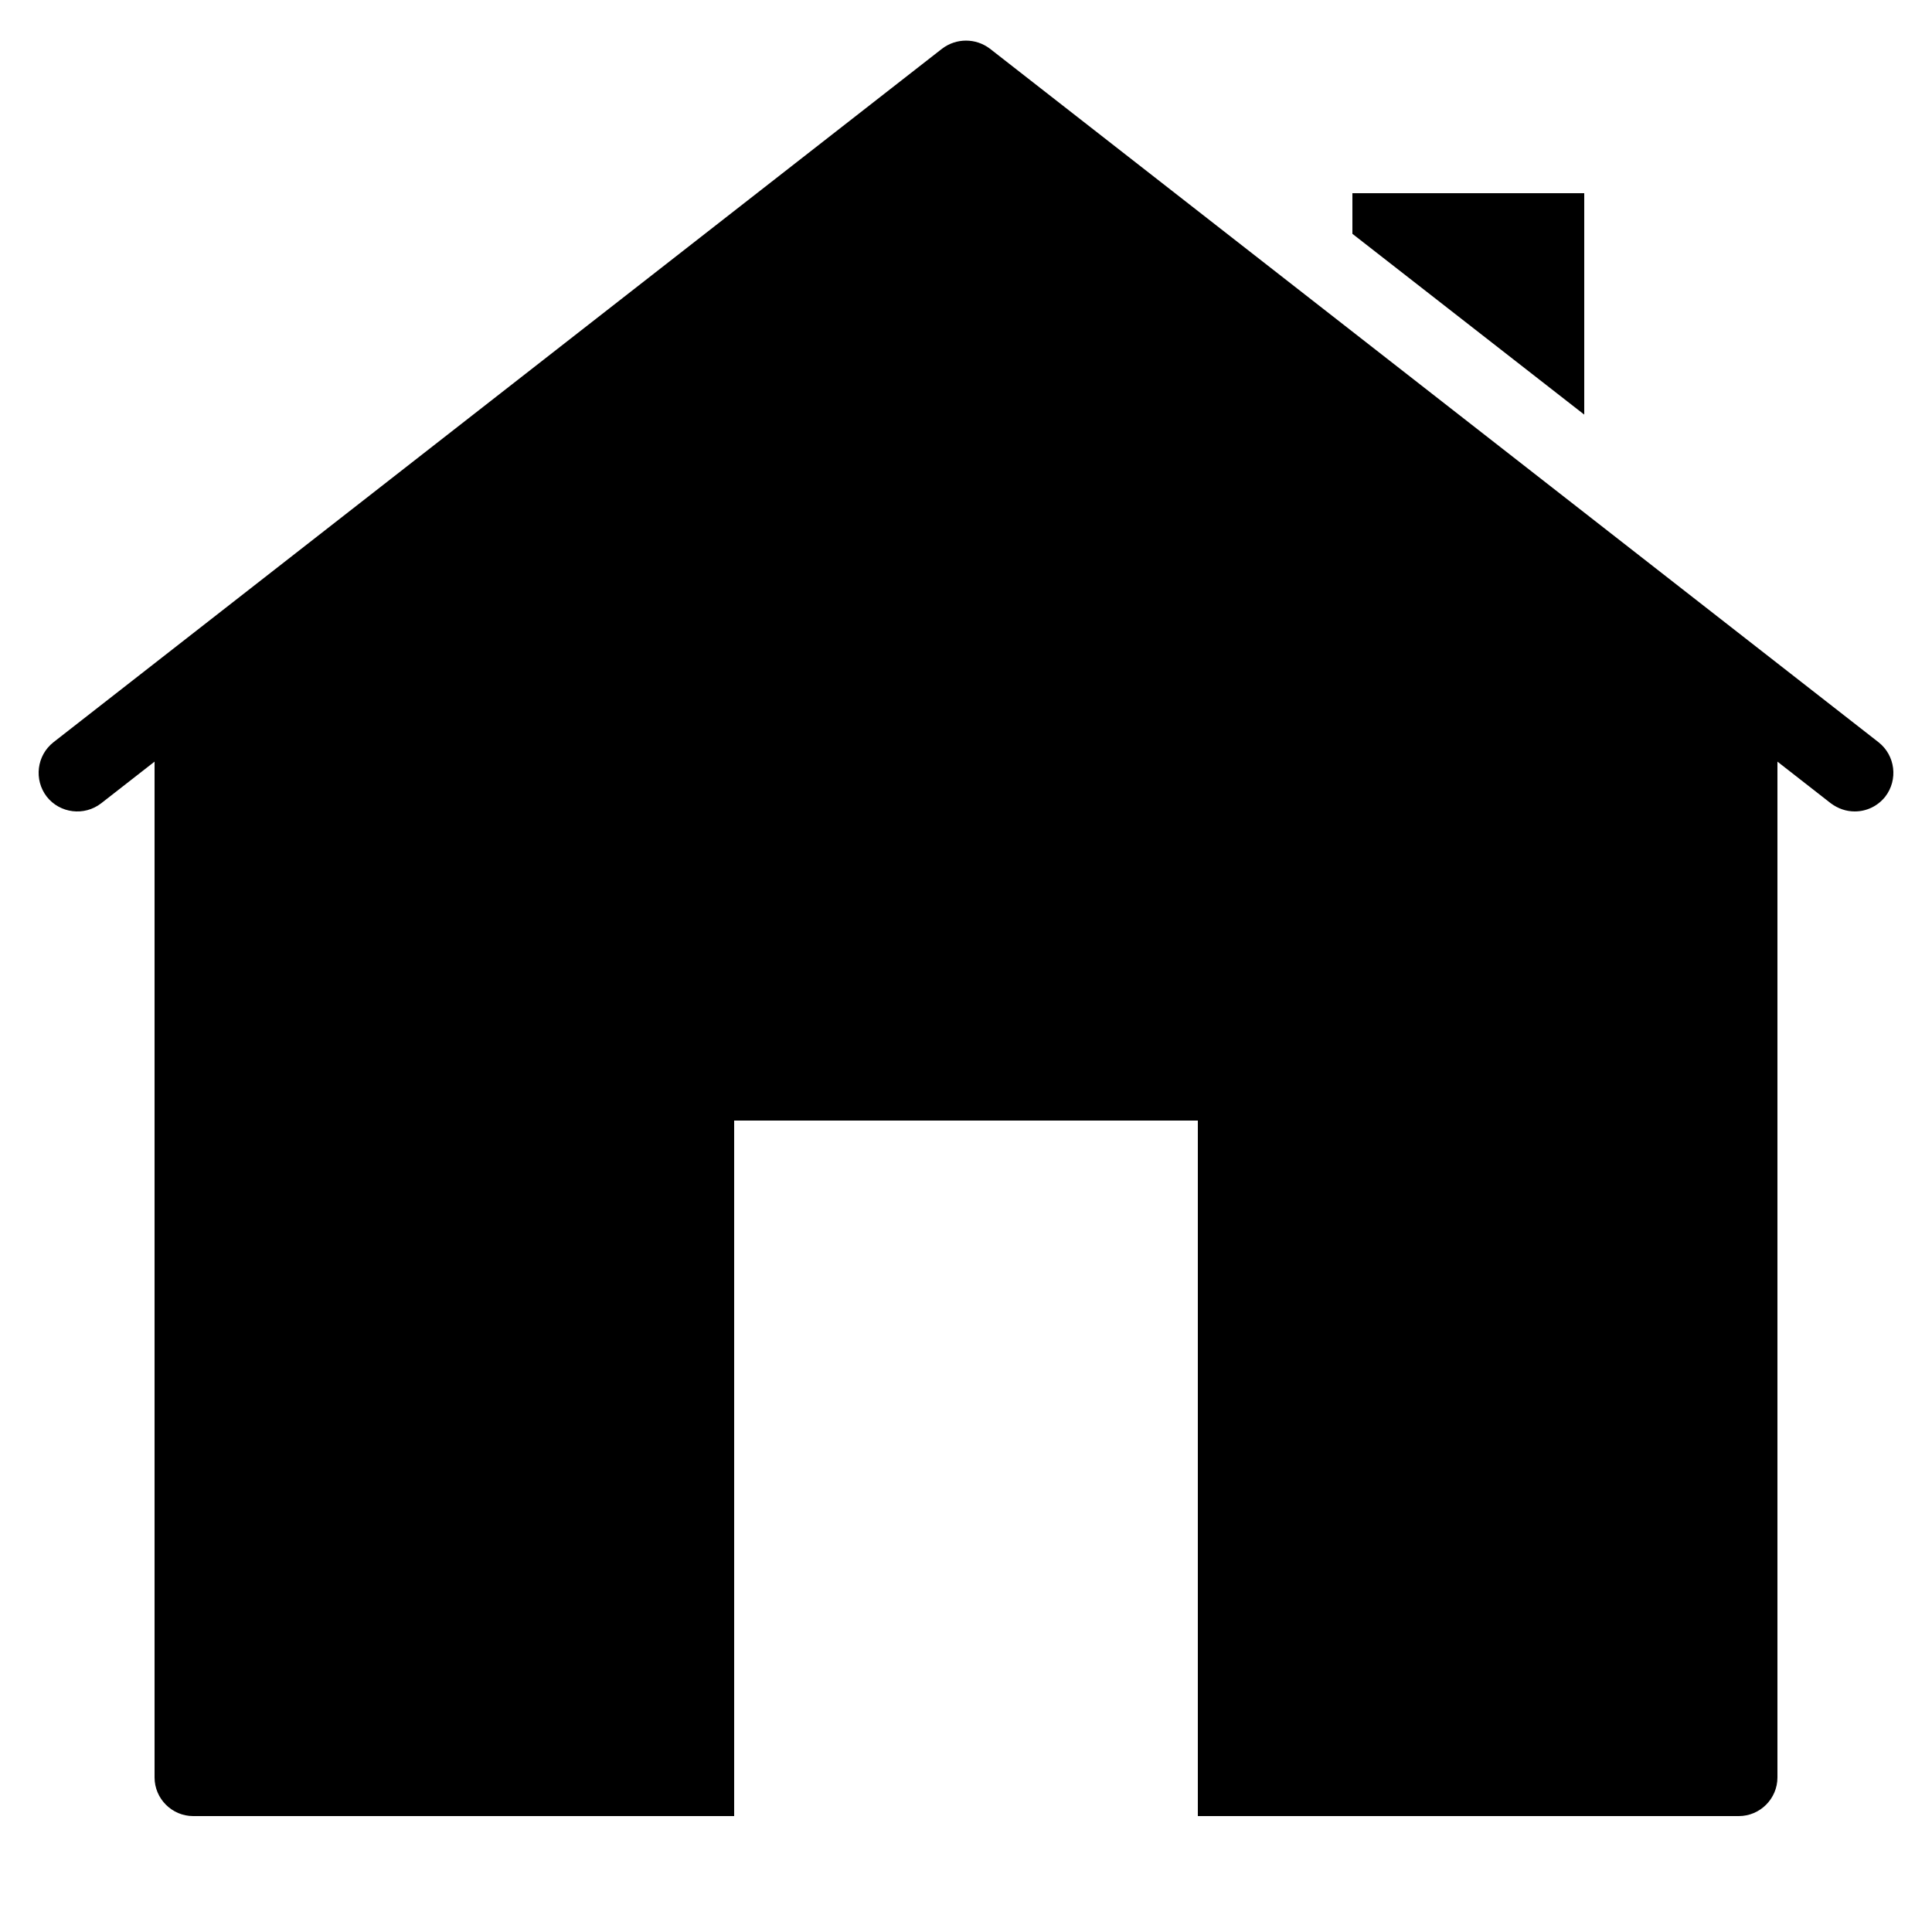
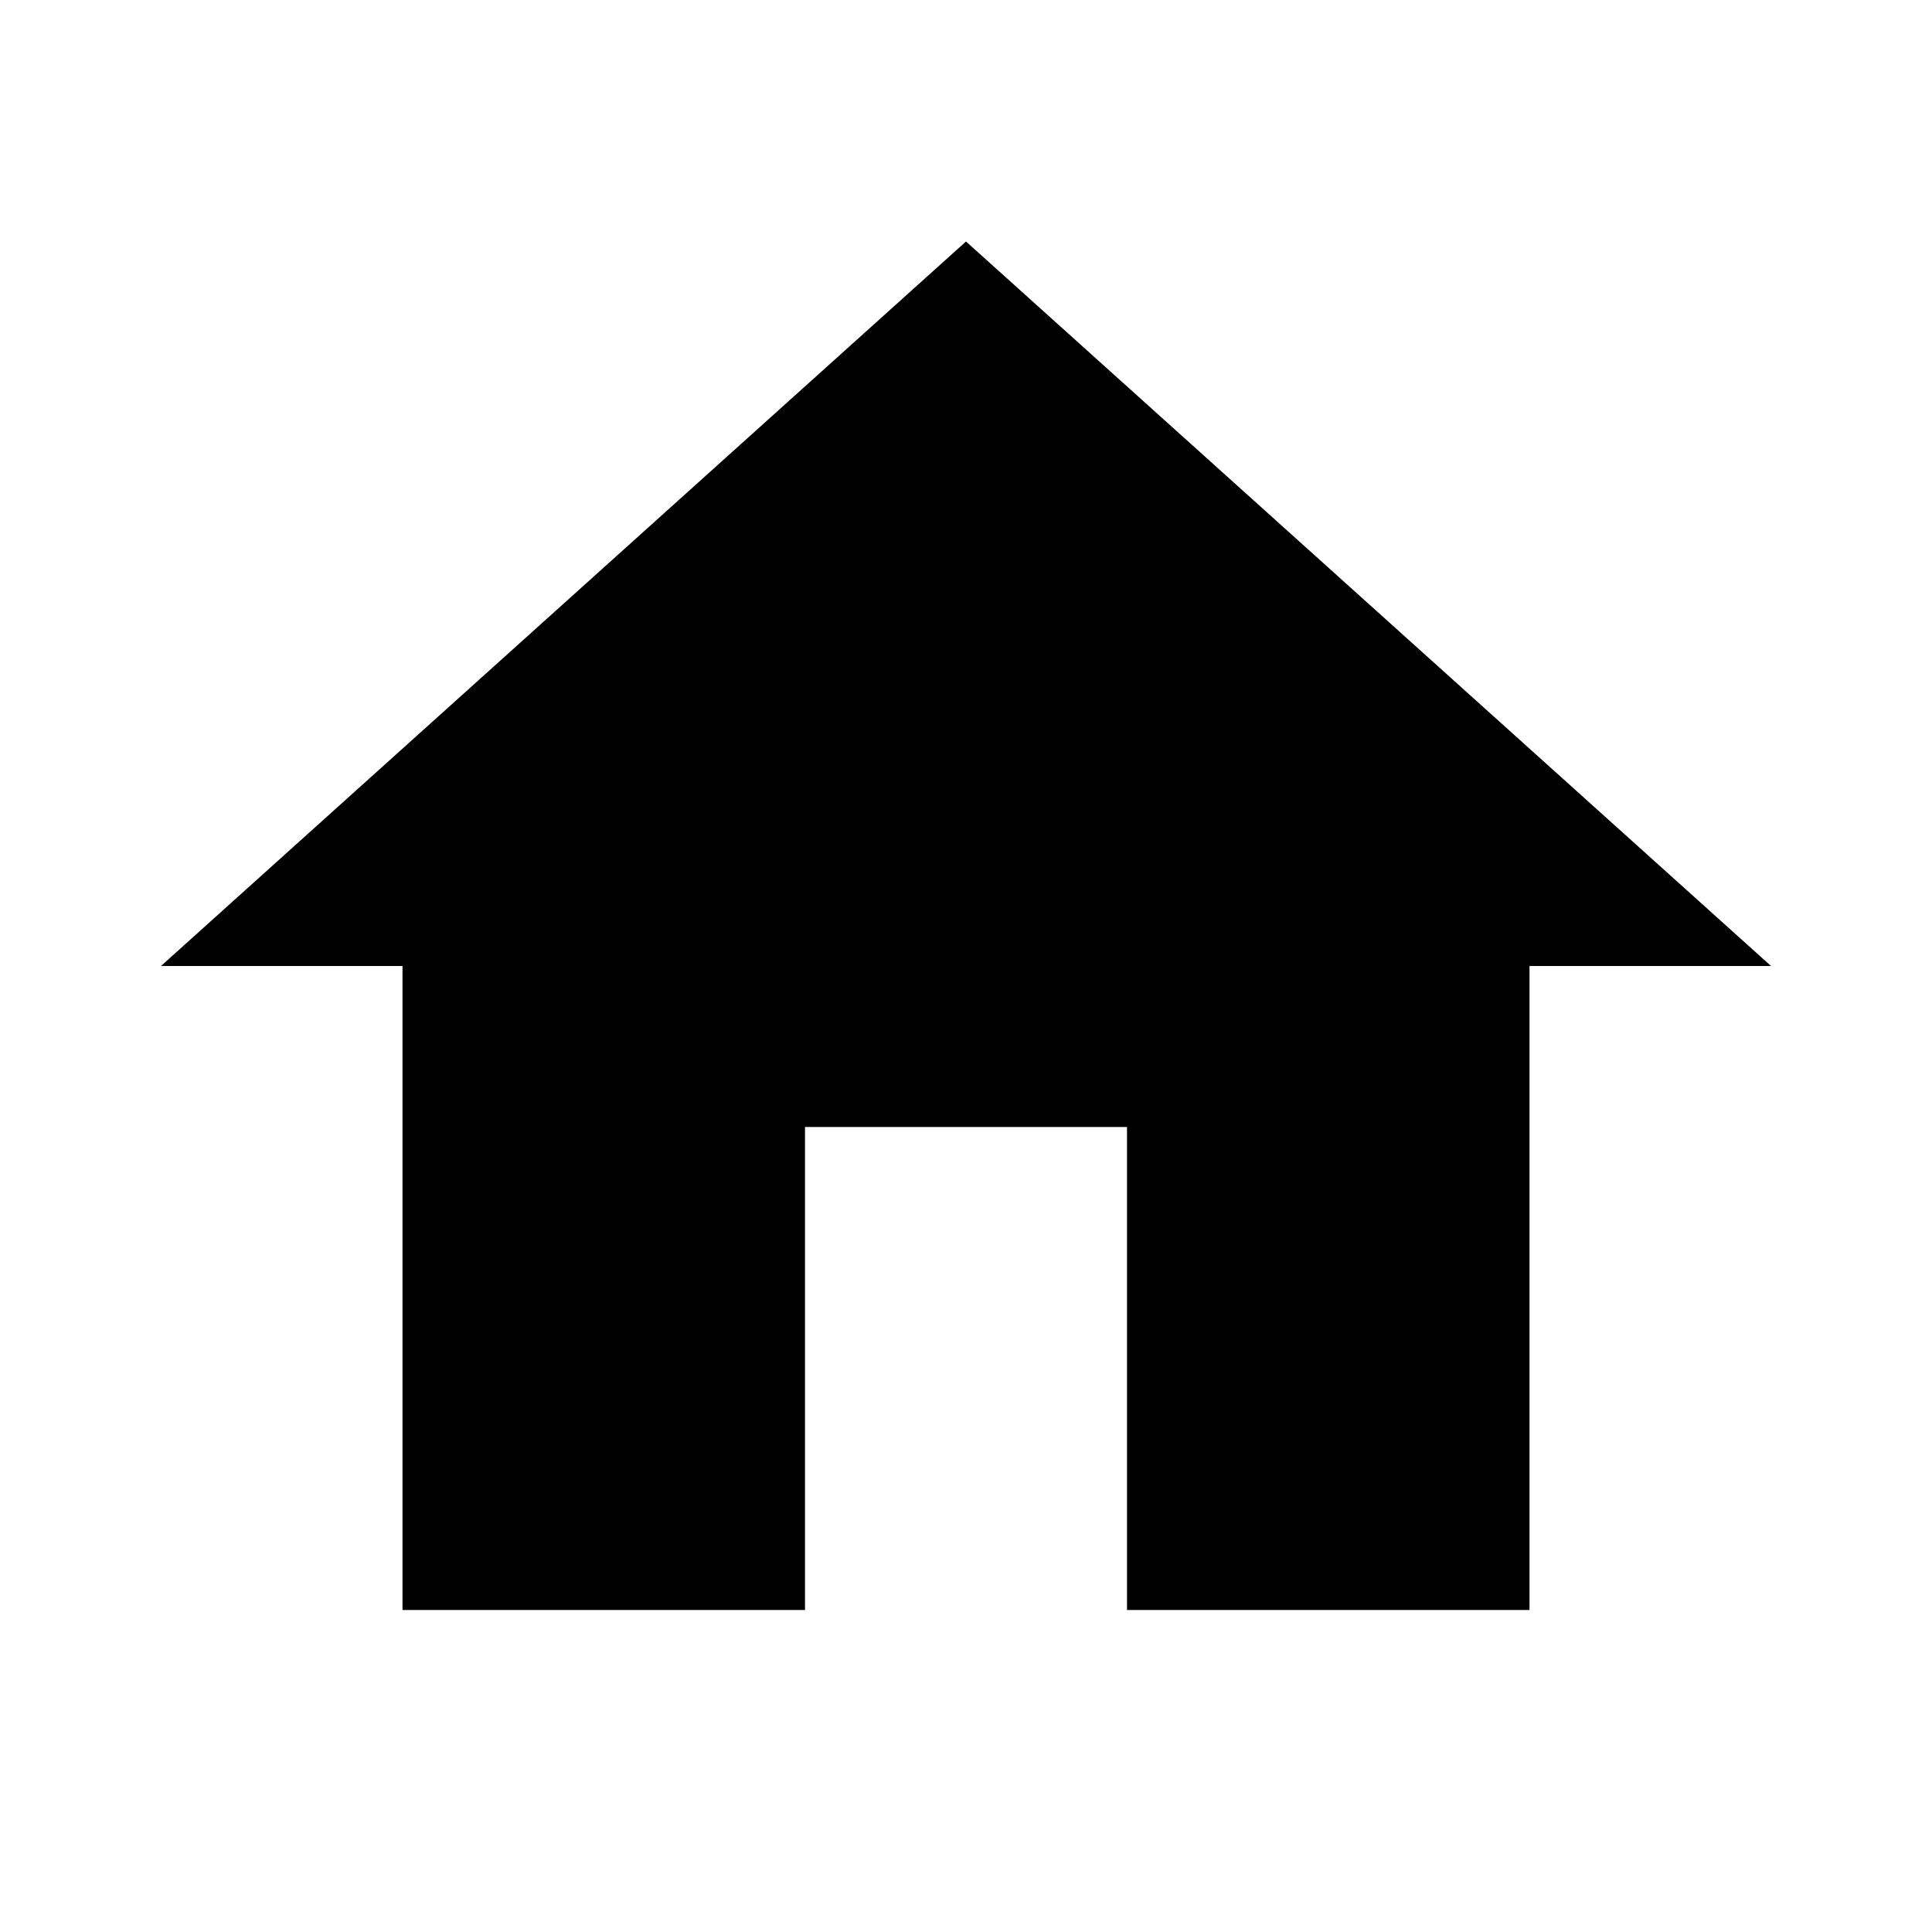
- <svg xmlns="http://www.w3.org/2000/svg" fill="#000000" viewBox="0 0 50 50" width="50px" height="50px">
-   <path d="M 25 1.051 C 24.782 1.051 24.566 1.12 24.381 1.26 L 1.381 19.211 C 0.951 19.551 0.871 20.179 1.211 20.619 C 1.551 21.049 2.179 21.129 2.619 20.789 L 4 19.711 L 4 46 C 4 46.55 4.45 47 5 47 L 19 47 L 19 29 L 31 29 L 31 47 L 45 47 C 45.55 47 46 46.55 46 46 L 46 19.711 L 47.381 20.789 C 47.571 20.929 47.78 21 48 21 C 48.3 21 48.589 20.869 48.789 20.619 C 49.129 20.179 49.049 19.551 48.619 19.211 L 25.619 1.26 C 25.434 1.12 25.218 1.051 25 1.051 z M 35 5 L 35 6.051 L 41 10.73 L 41 5 L 35 5 z" />
+ <svg xmlns="http://www.w3.org/2000/svg" height="24px" viewBox="0 0 24 24" width="24px" fill="#000000">
+   <path d="M0 0h24v24H0z" fill="none" />
+   <path d="M10 20v-6h4v6h5v-8h3L12 3 2 12h3v8z" />
</svg>
